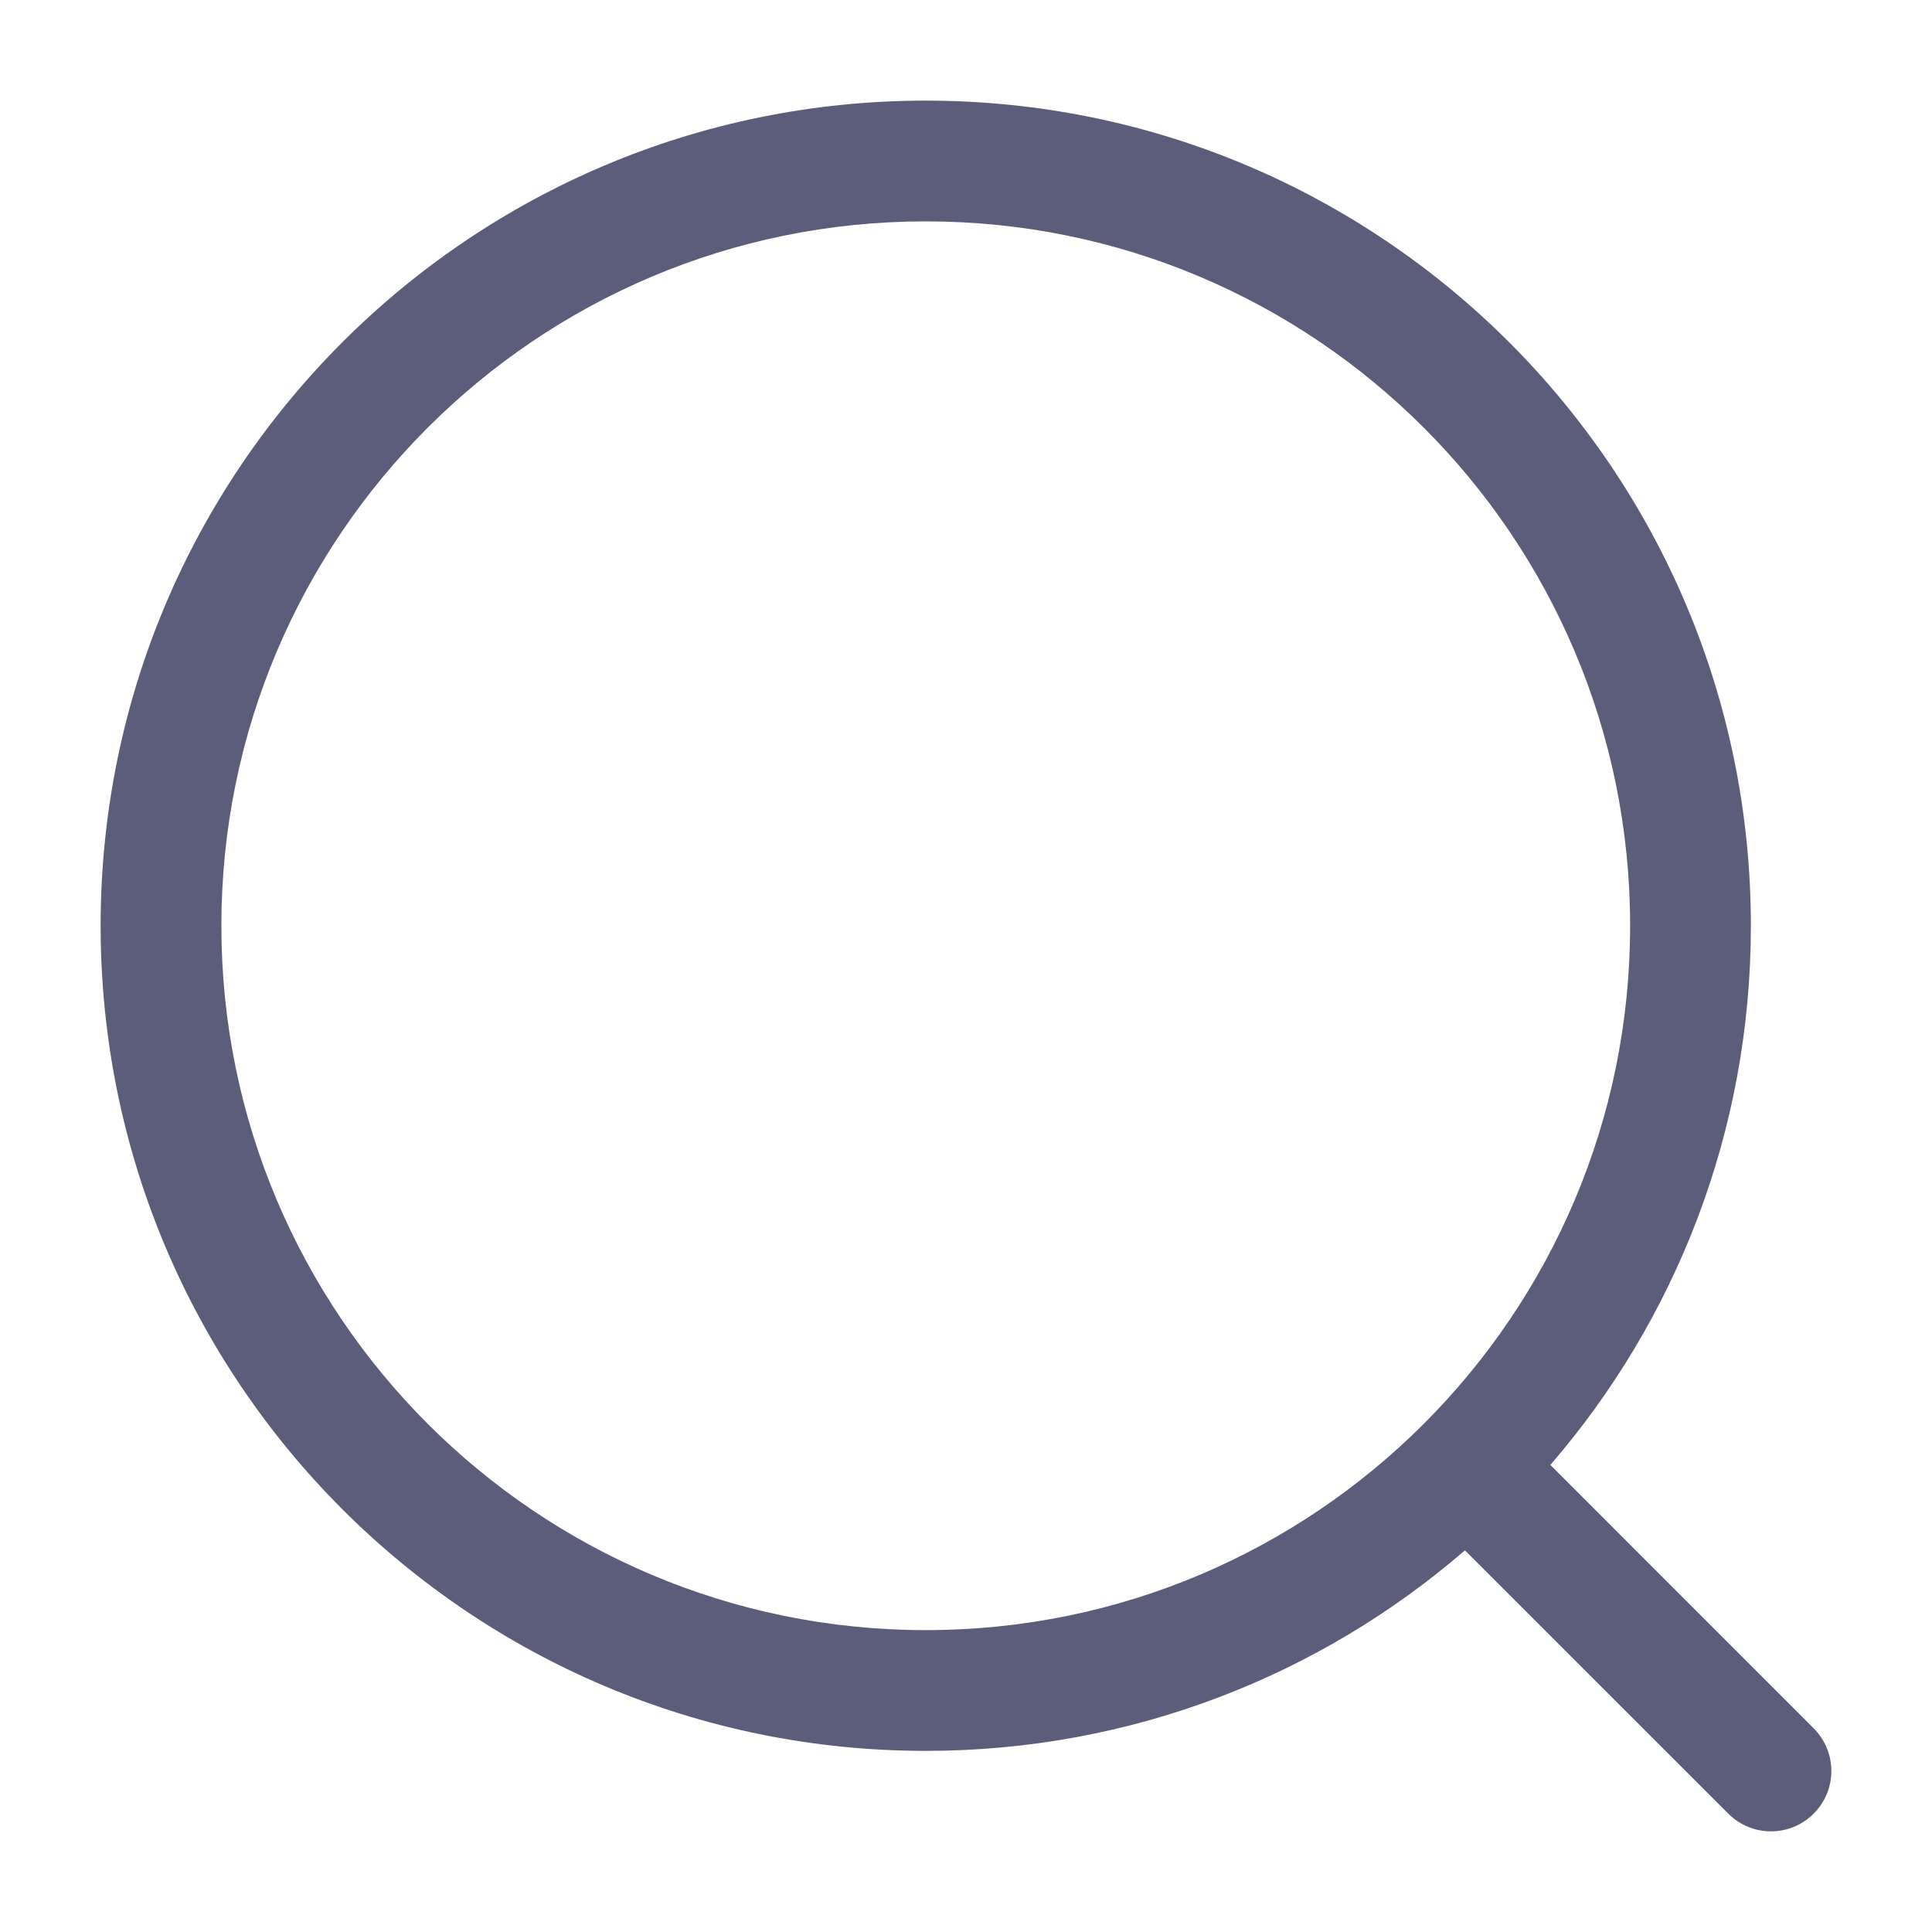
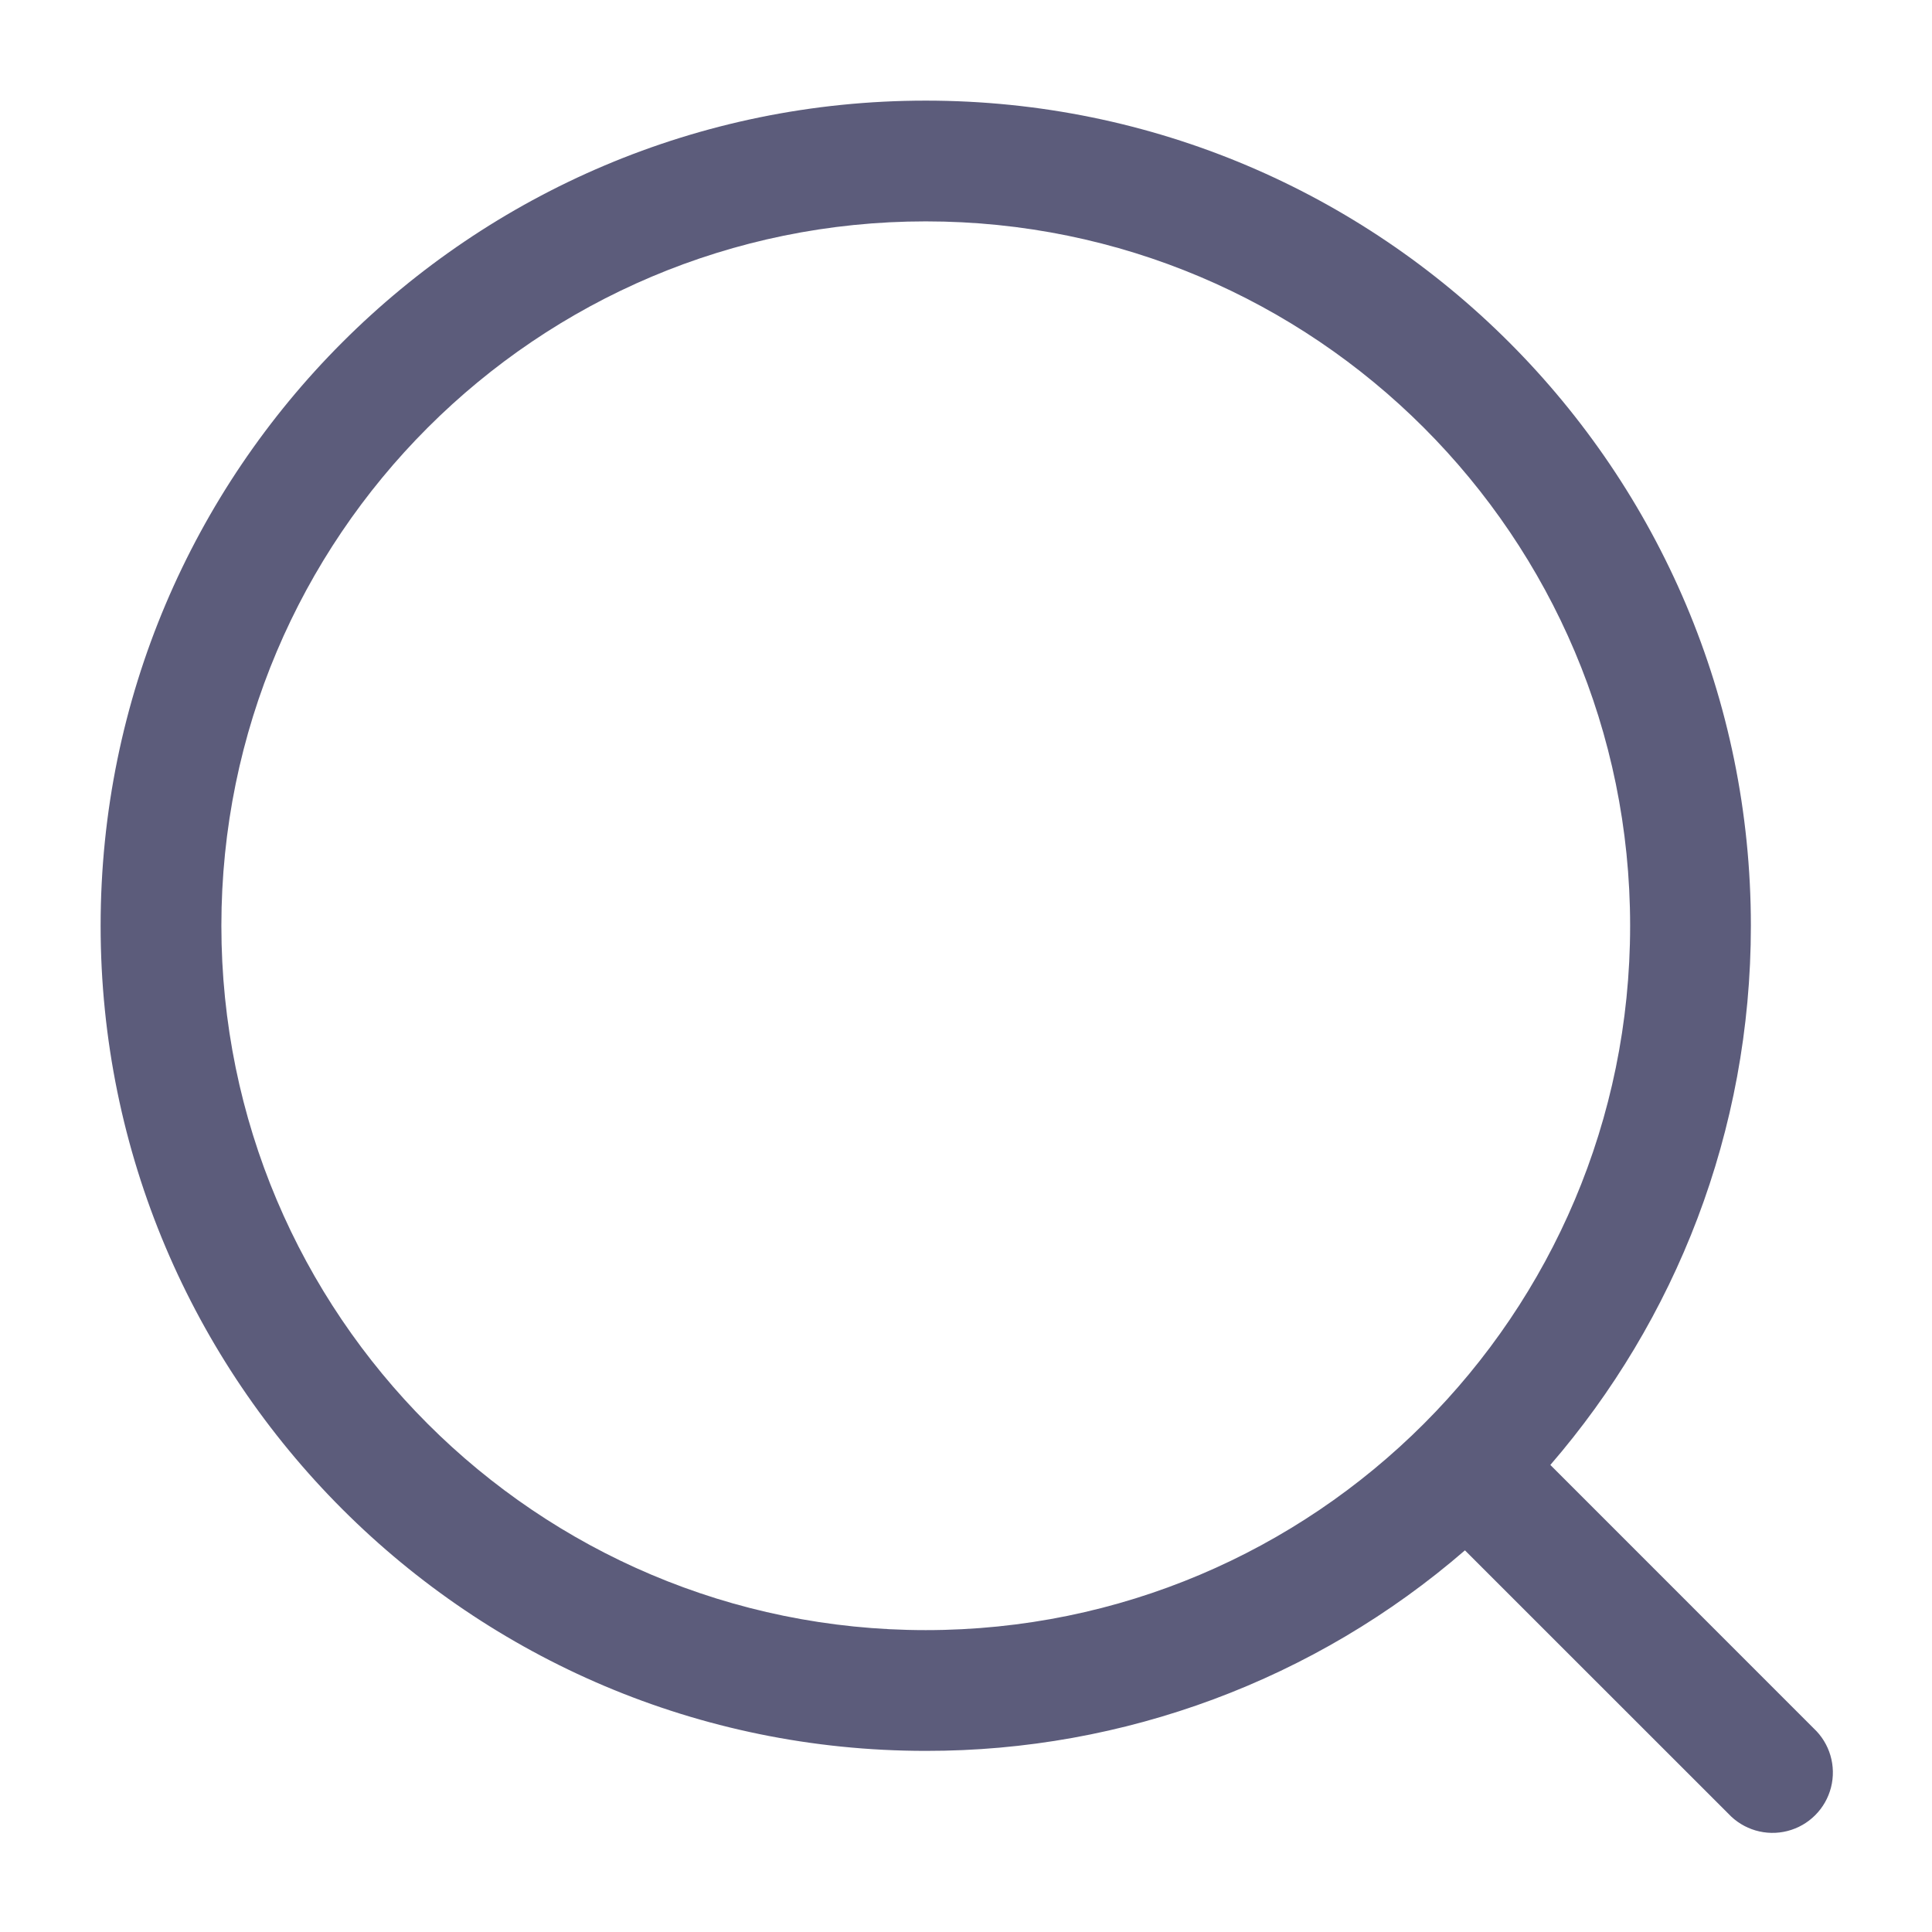
<svg xmlns="http://www.w3.org/2000/svg" width="24" height="24" viewBox="0 0 24 24" fill="none">
-   <path fill-rule="evenodd" clip-rule="evenodd" d="M11.5 2.75C6.668 2.75 2.75 6.668 2.75 11.5C2.75 16.332 6.668 20.25 11.5 20.25C16.332 20.25 20.25 16.332 20.25 11.5C20.25 6.668 16.332 2.75 11.5 2.75ZM1.25 11.5C1.25 5.839 5.839 1.25 11.5 1.25C17.161 1.25 21.75 5.839 21.75 11.5C21.75 14.06 20.811 16.402 19.259 18.198L22.53 21.47C22.823 21.763 22.823 22.237 22.53 22.53C22.237 22.823 21.763 22.823 21.47 22.53L18.198 19.259C16.402 20.811 14.06 21.75 11.5 21.75C5.839 21.75 1.25 17.161 1.25 11.5Z" fill="#5C5C7B" />
+   <path fill-rule="evenodd" clip-rule="evenodd" d="M11.5 2.75a8.75 8.75 0 1 0 0 17.5 8.75 8.75 0 0 0 0-17.5ZM1.25 11.5c0-5.66 4.59-10.25 10.25-10.25S21.75 5.84 21.75 11.5c0 2.56-.939 4.902-2.491 6.698l3.271 3.272a.75.75 0 1 1-1.06 1.06l-3.272-3.271A10.21 10.21 0 0 1 11.5 21.75c-5.66 0-10.25-4.59-10.25-10.25Z" fill="#5C5C7B" />
</svg>
